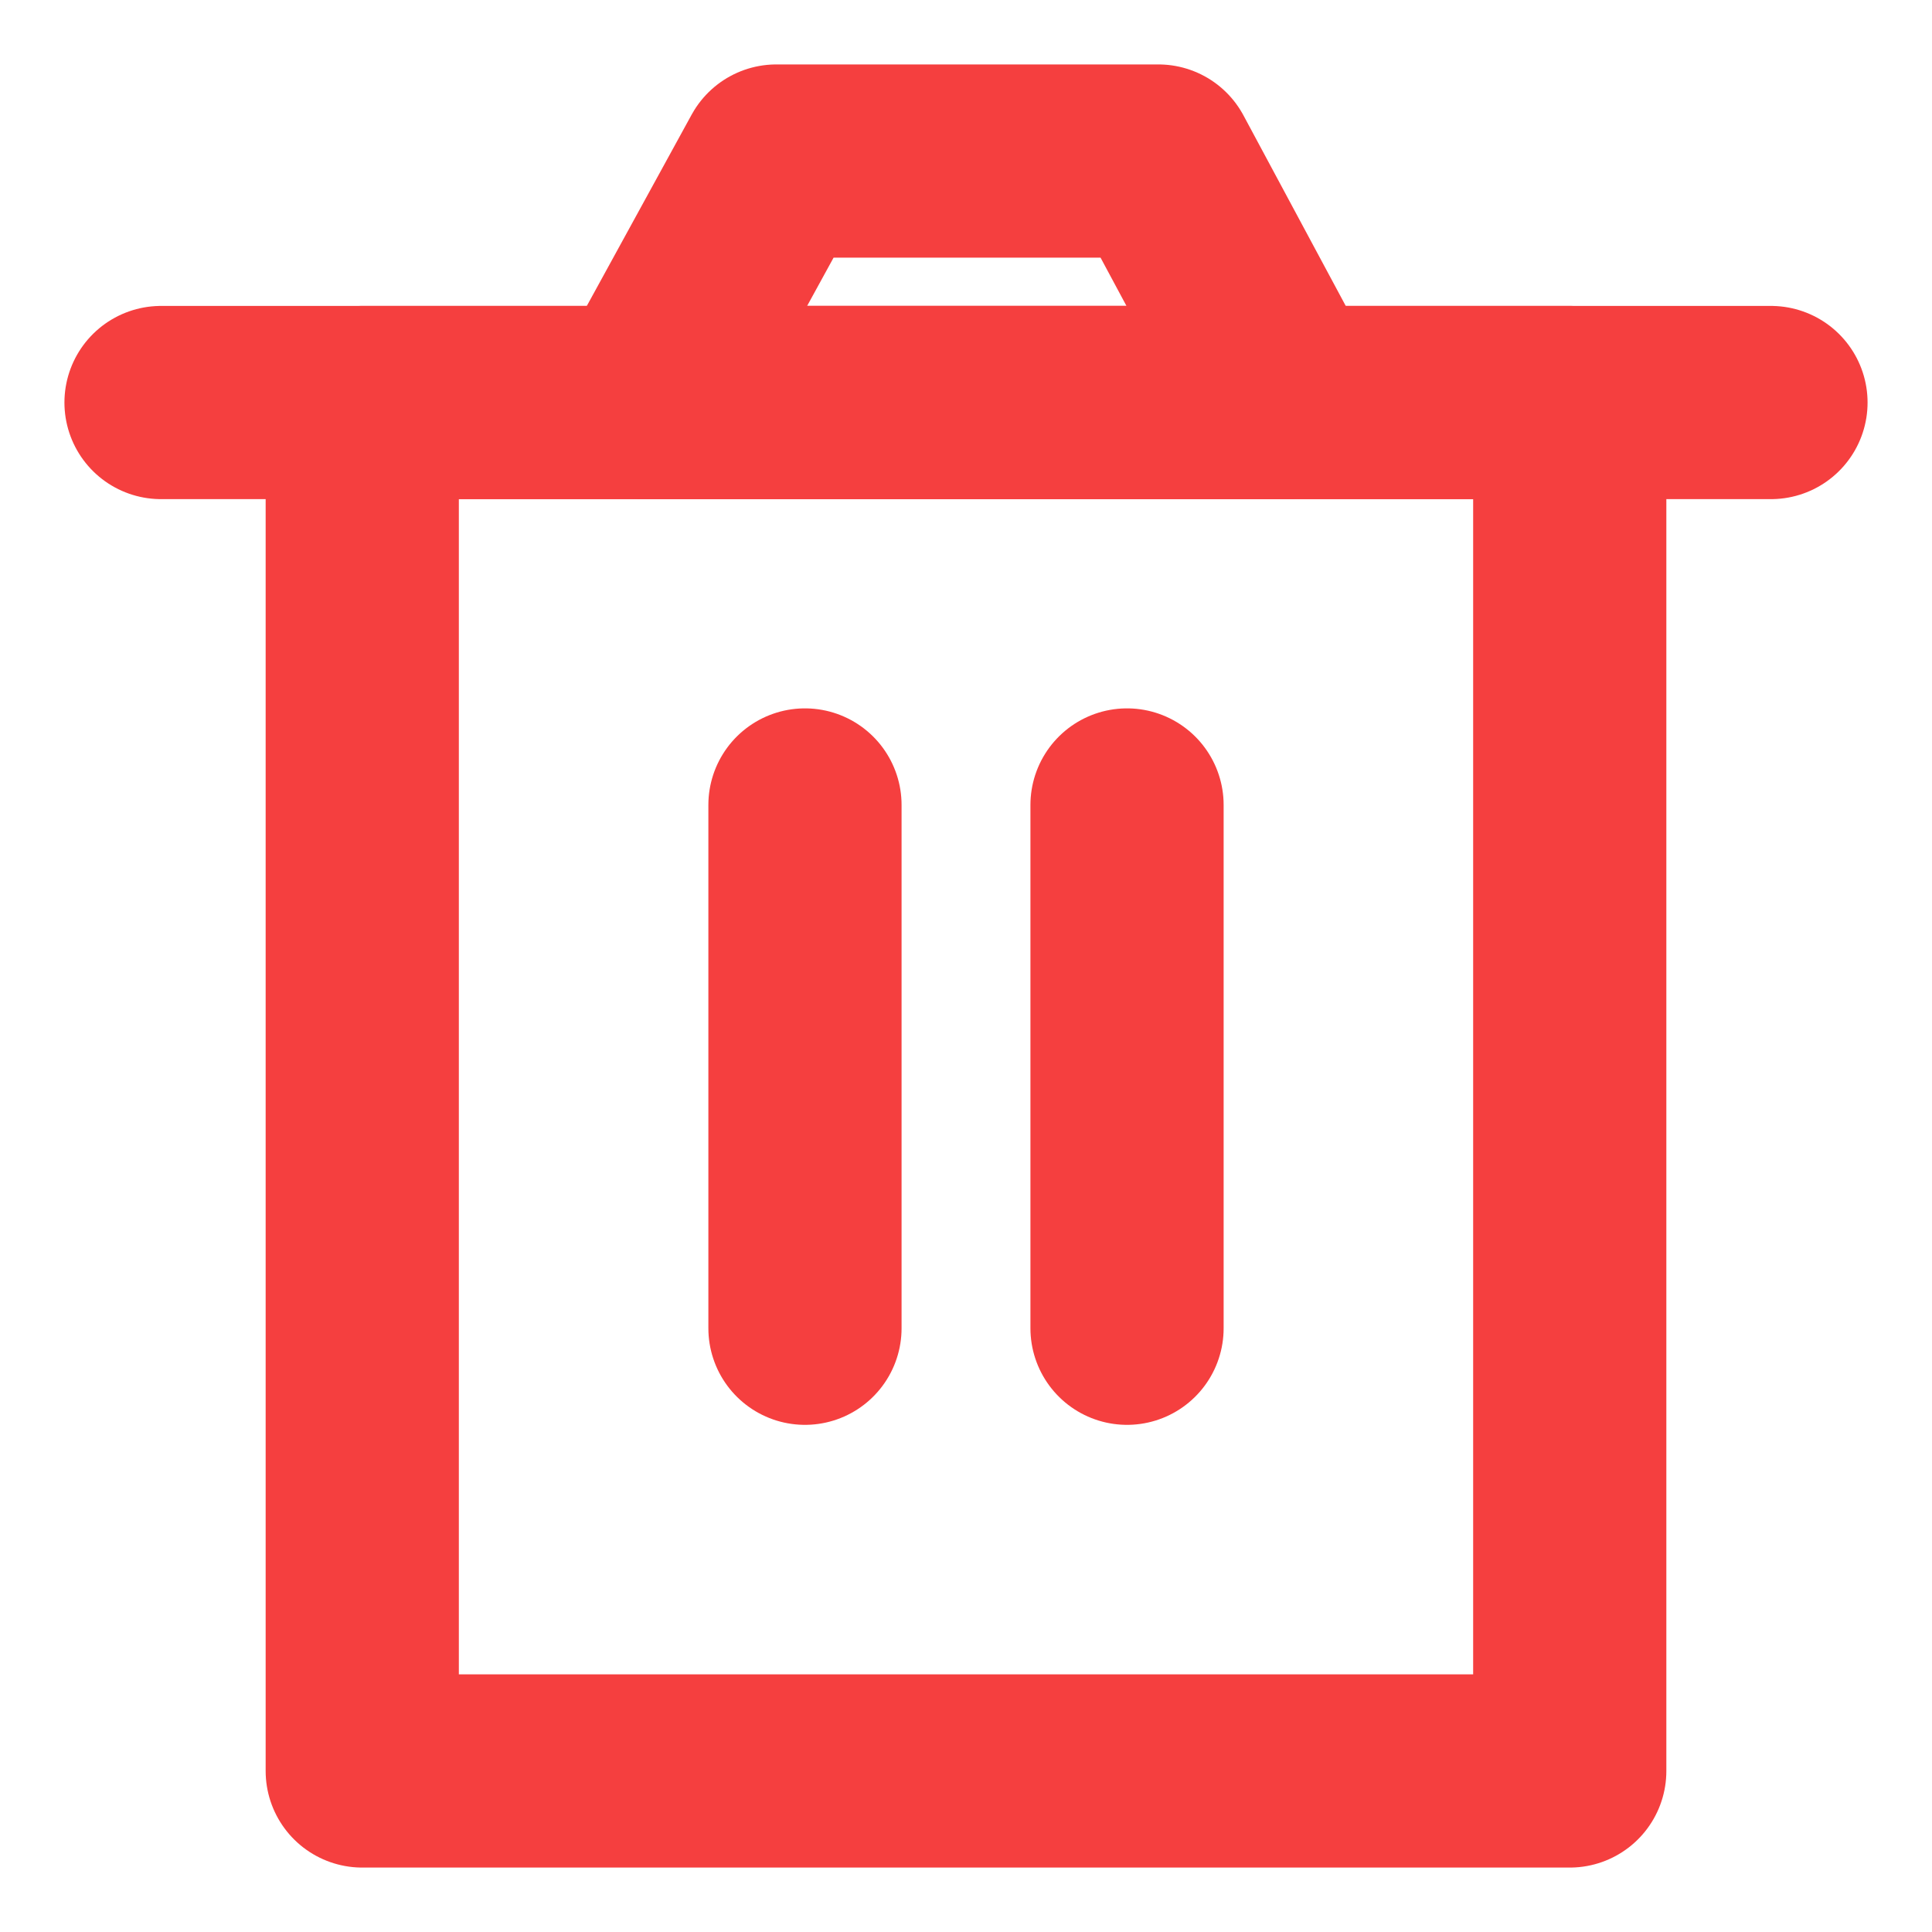
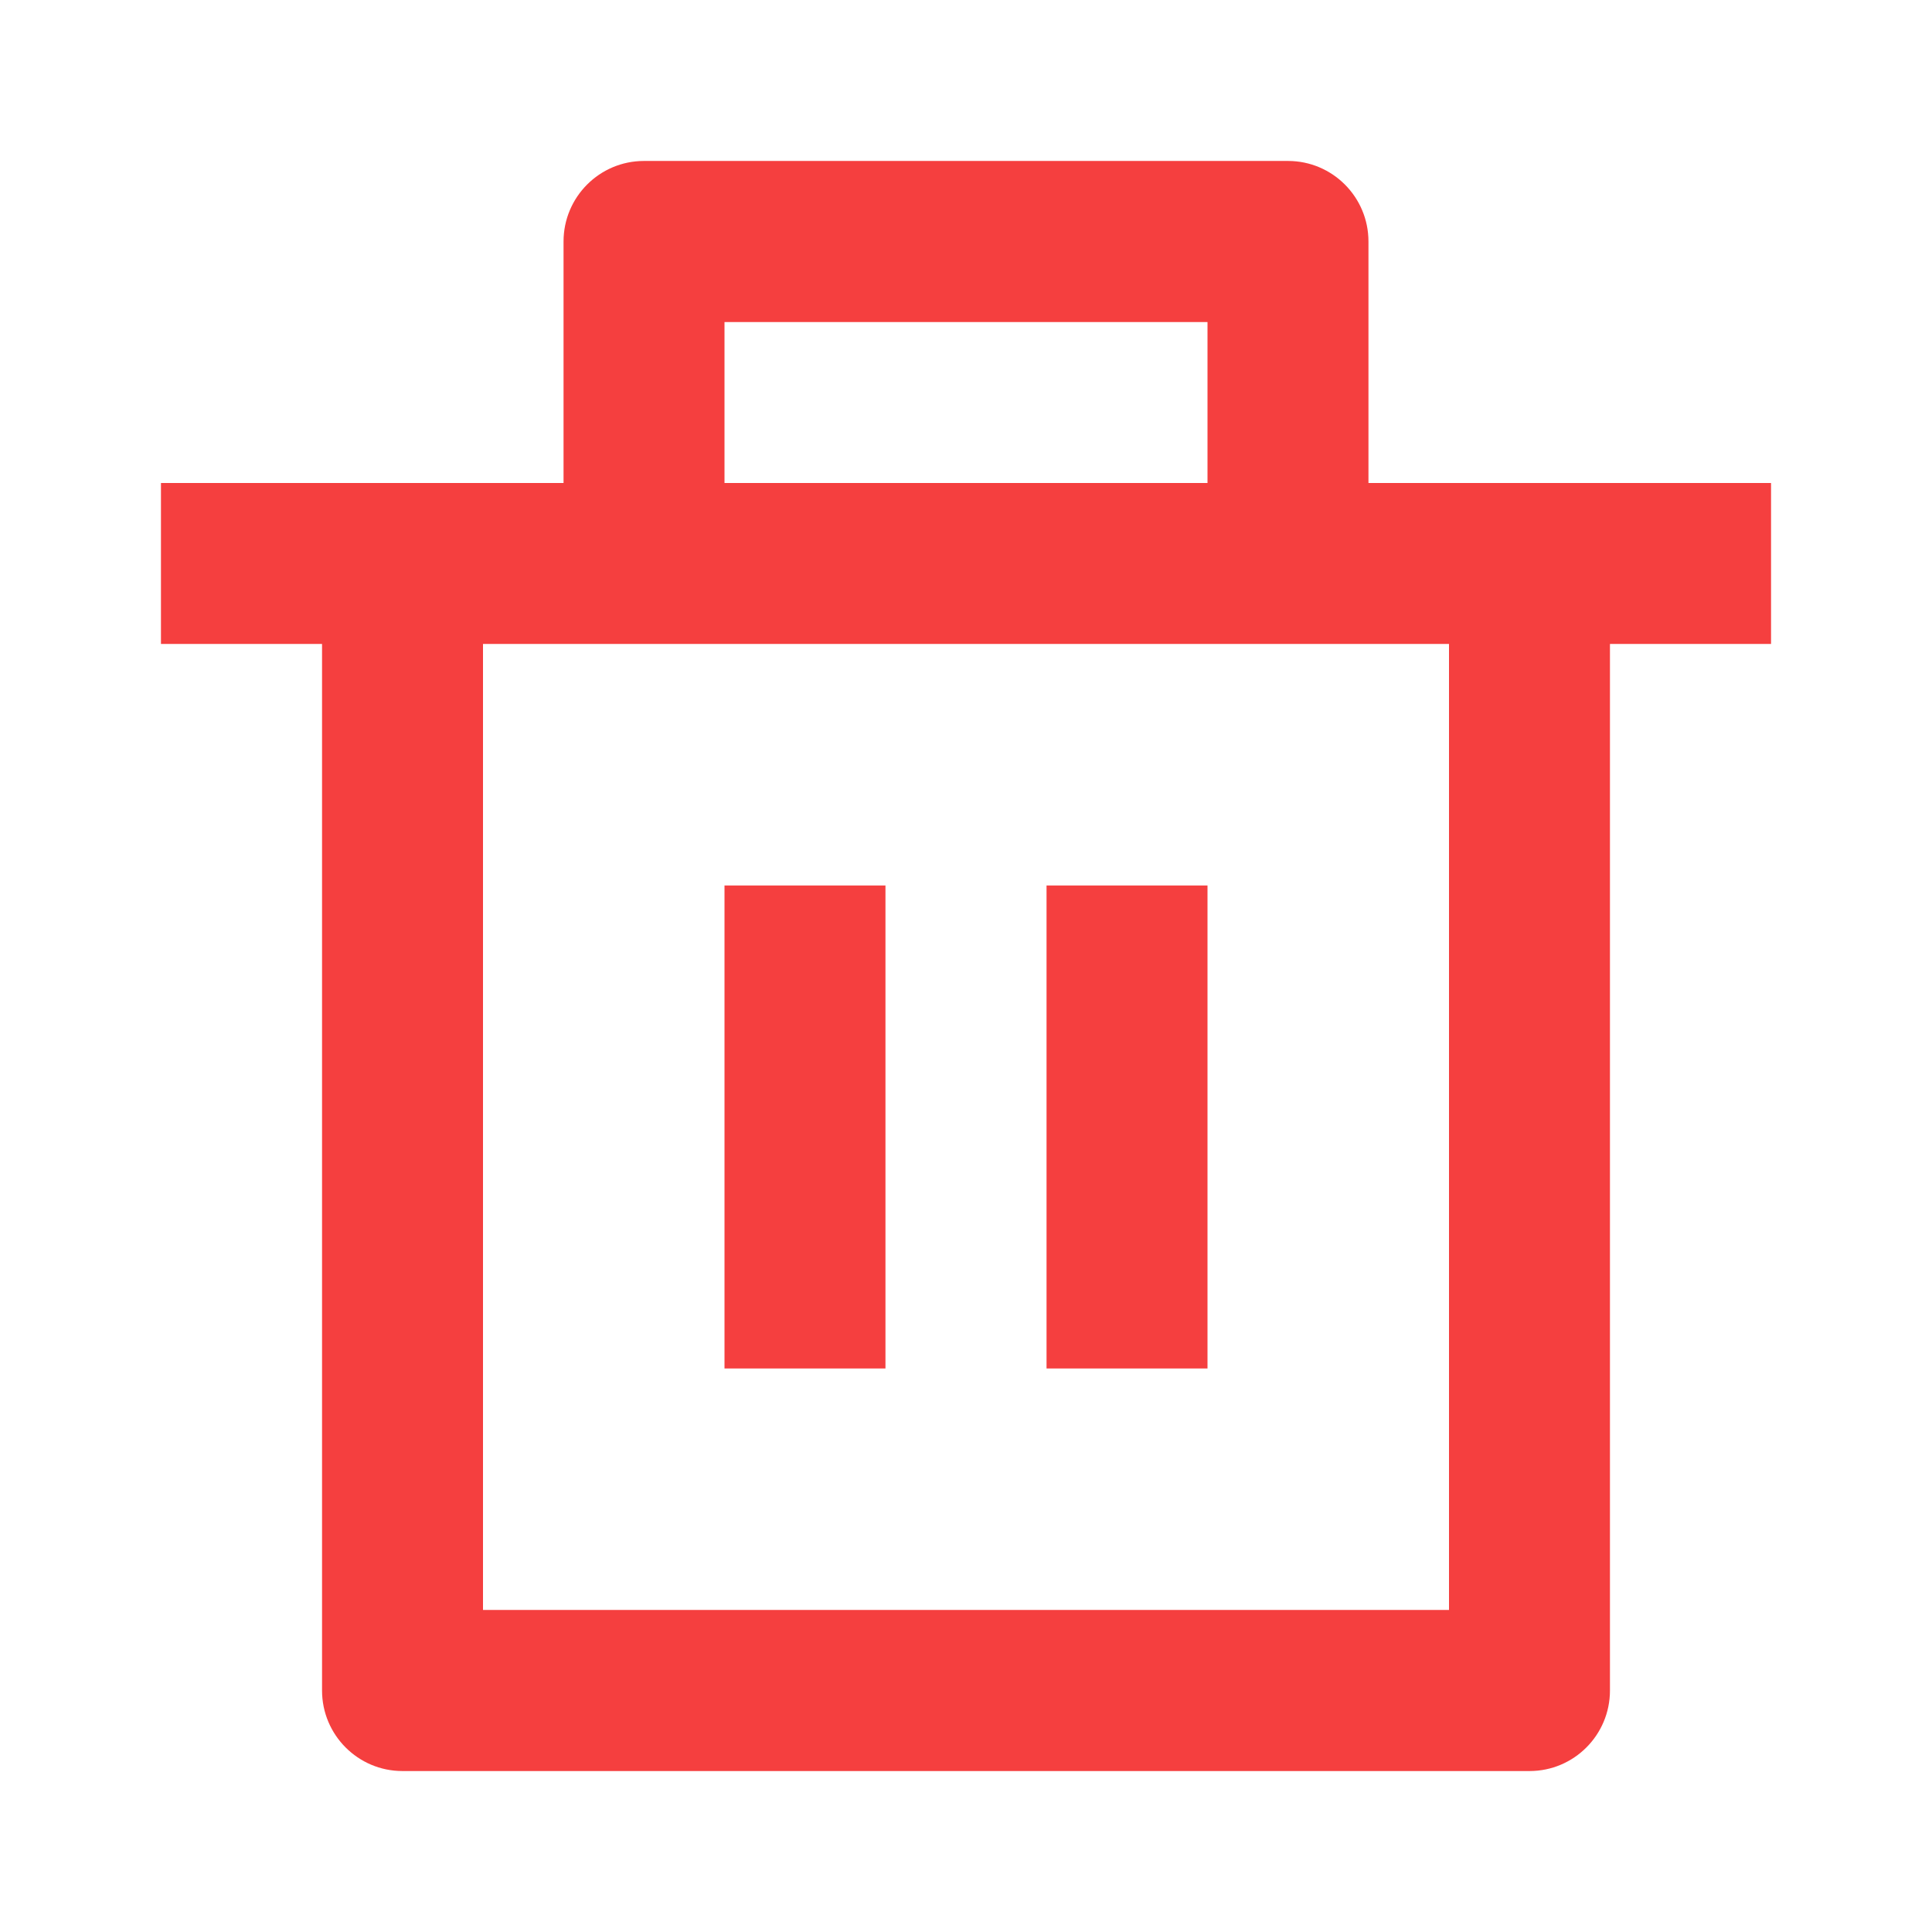
- <svg xmlns="http://www.w3.org/2000/svg" width="20" height="20" viewBox="0 0 20 20" fill="none">
-   <path d="M3.75 4.167L3.75 18.333L16.25 18.333L16.25 4.167L3.75 4.167Z" stroke="rgba(245, 63, 63, 1)" stroke-width="2" stroke-linejoin="round">
- </path>
-   <path stroke="rgba(245, 63, 63, 1)" stroke-width="2" stroke-linejoin="round" stroke-linecap="round" d="M8.333 8.333L8.333 13.75">
- </path>
-   <path stroke="rgba(245, 63, 63, 1)" stroke-width="2" stroke-linejoin="round" stroke-linecap="round" d="M11.667 8.333L11.667 13.75">
- </path>
-   <path stroke="rgba(245, 63, 63, 1)" stroke-width="2" stroke-linejoin="round" stroke-linecap="round" d="M1.667 4.167L18.333 4.167">
- </path>
-   <path d="M6.667 4.167L8.037 1.667L11.991 1.667L13.333 4.167L6.667 4.167Z" stroke="rgba(245, 63, 63, 1)" stroke-width="2" stroke-linejoin="round">
- </path>
+ <svg xmlns="http://www.w3.org/2000/svg" width="16" height="16" viewBox="0 0 16 16" fill="none">
+   <path d="M11.333 4H14.667V5.333H13.333V14C13.333 14.368 13.035 14.667 12.667 14.667H3.333C2.965 14.667 2.667 14.368 2.667 14V5.333H1.333V4H4.667V2C4.667 1.632 4.965 1.333 5.333 1.333H10.667C11.035 1.333 11.333 1.632 11.333 2V4ZM12 5.333H4V13.333H12V5.333ZM6 7.333H7.333V11.333H6V7.333ZM8.667 7.333H10V11.333H8.667V7.333ZM6 2.667V4H10V2.667H6Z" fill="#F53F3F" />
</svg>
